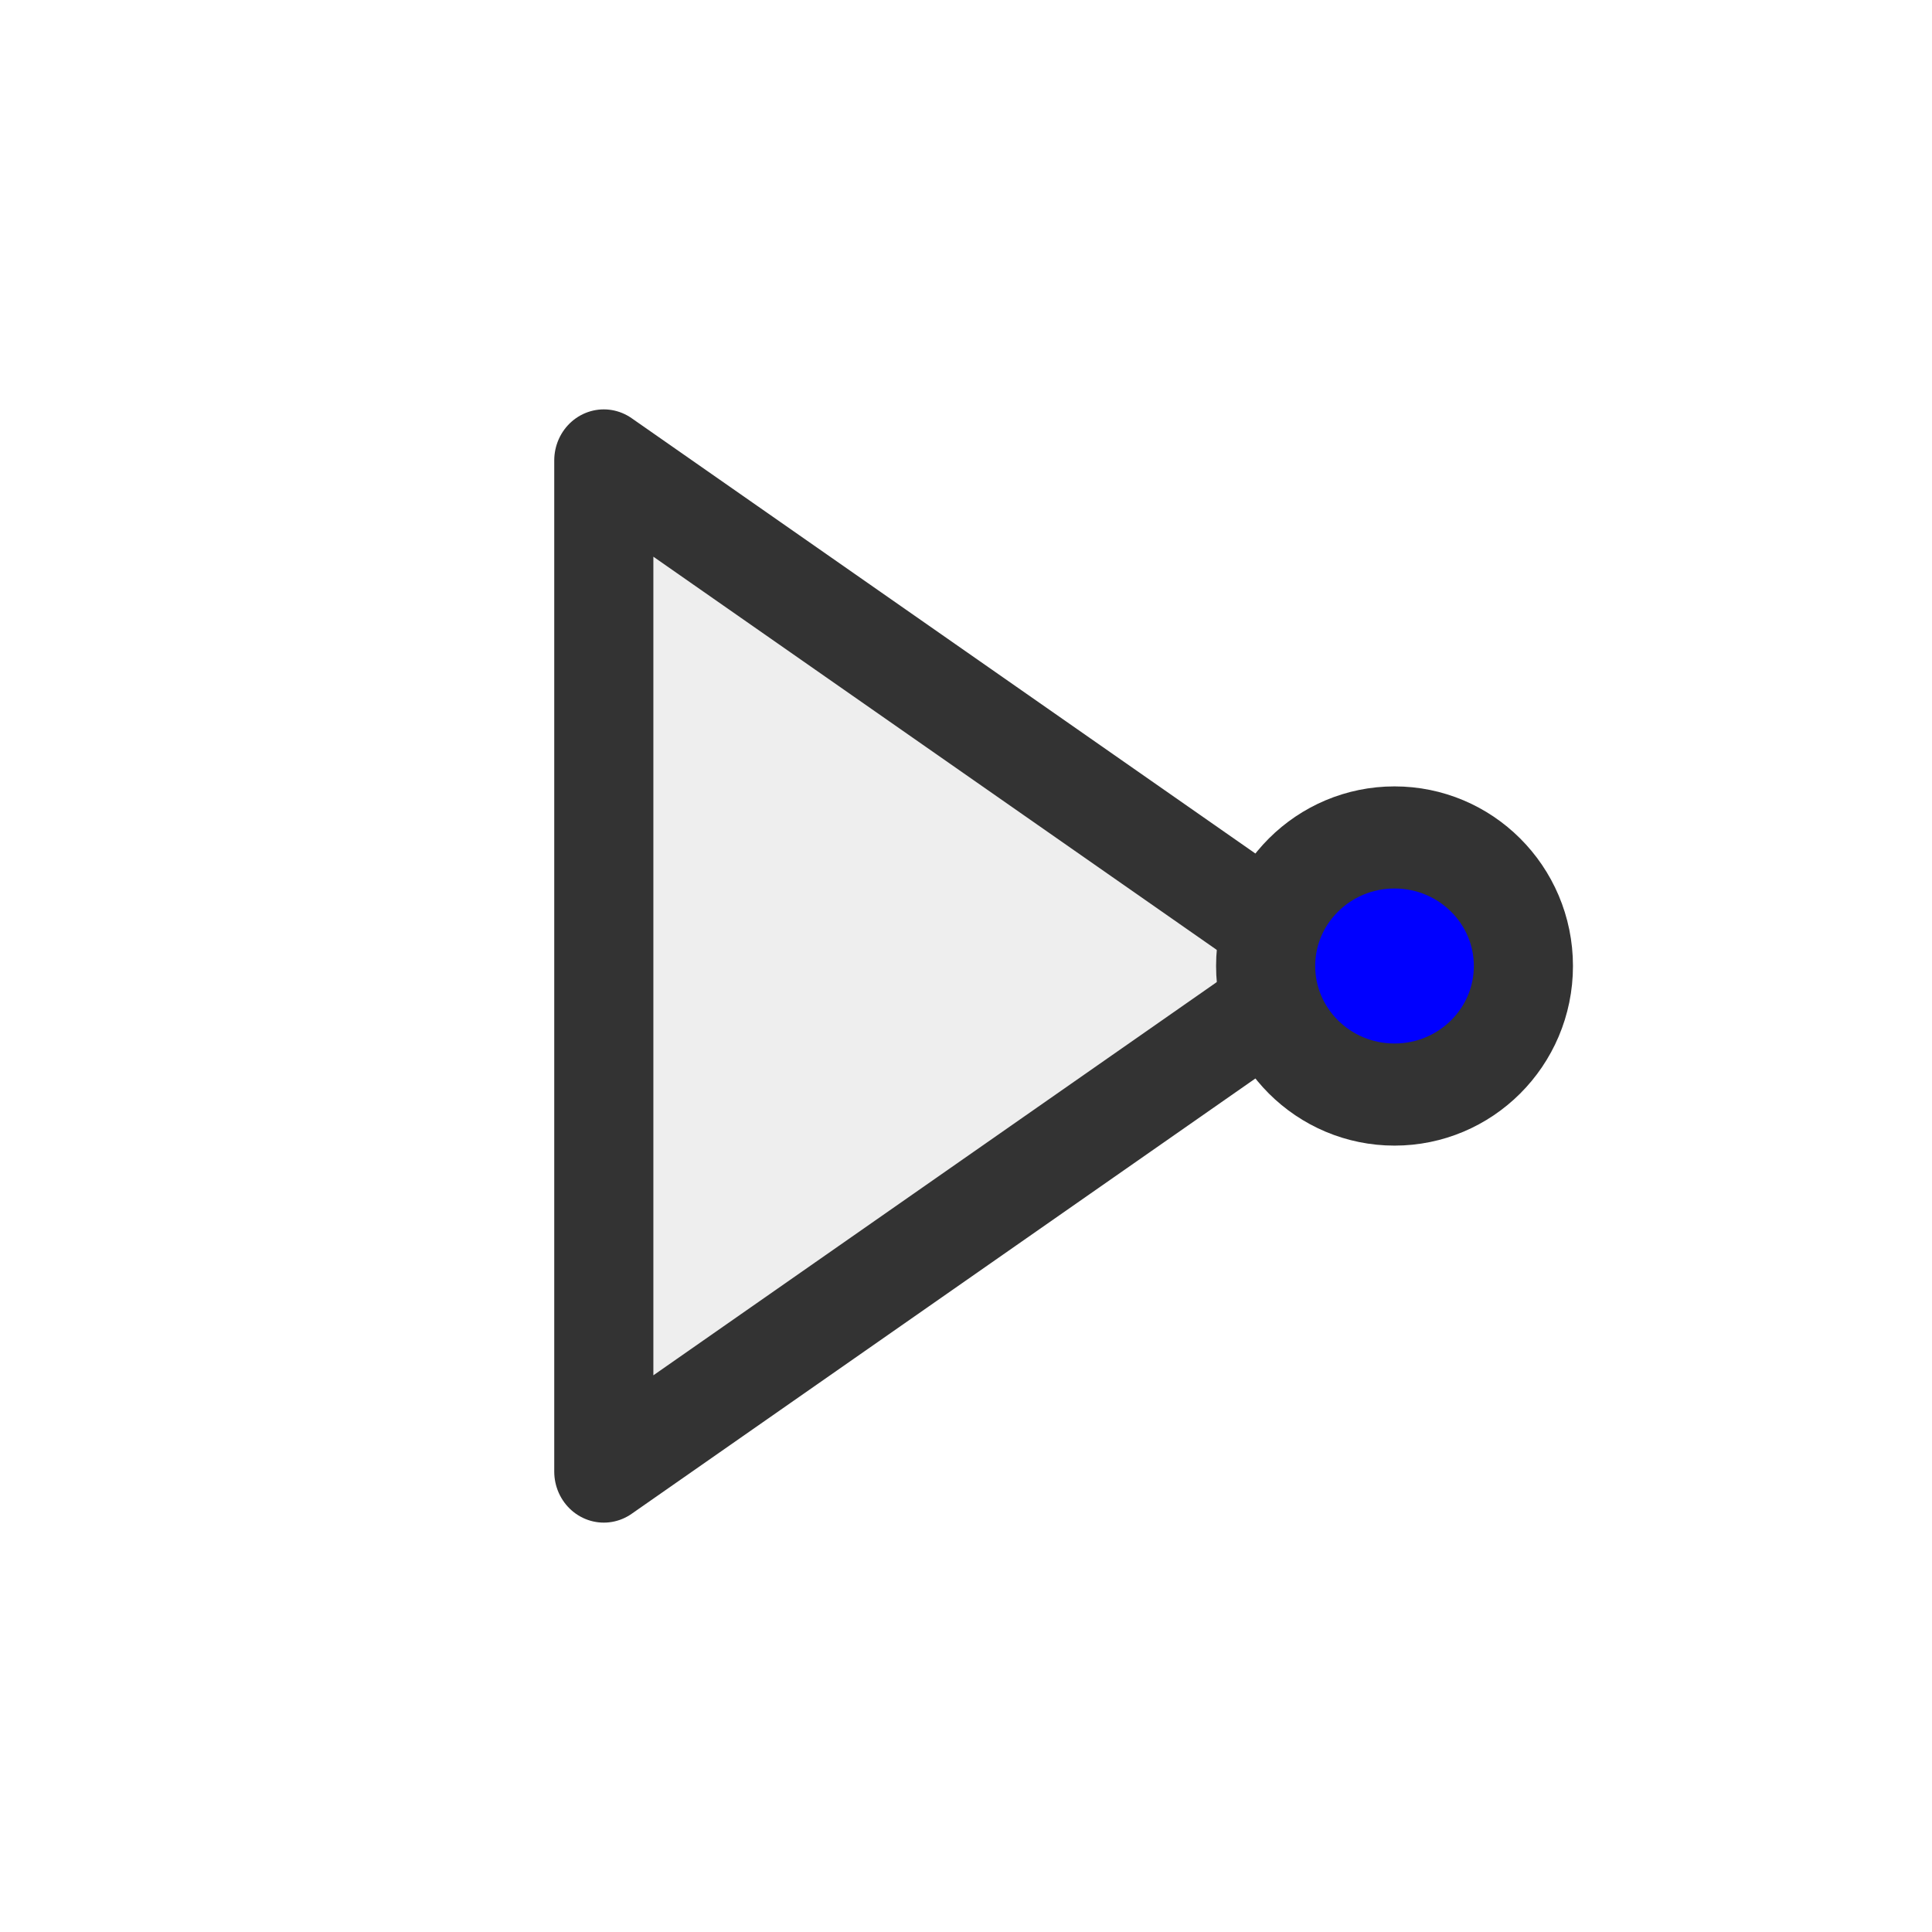
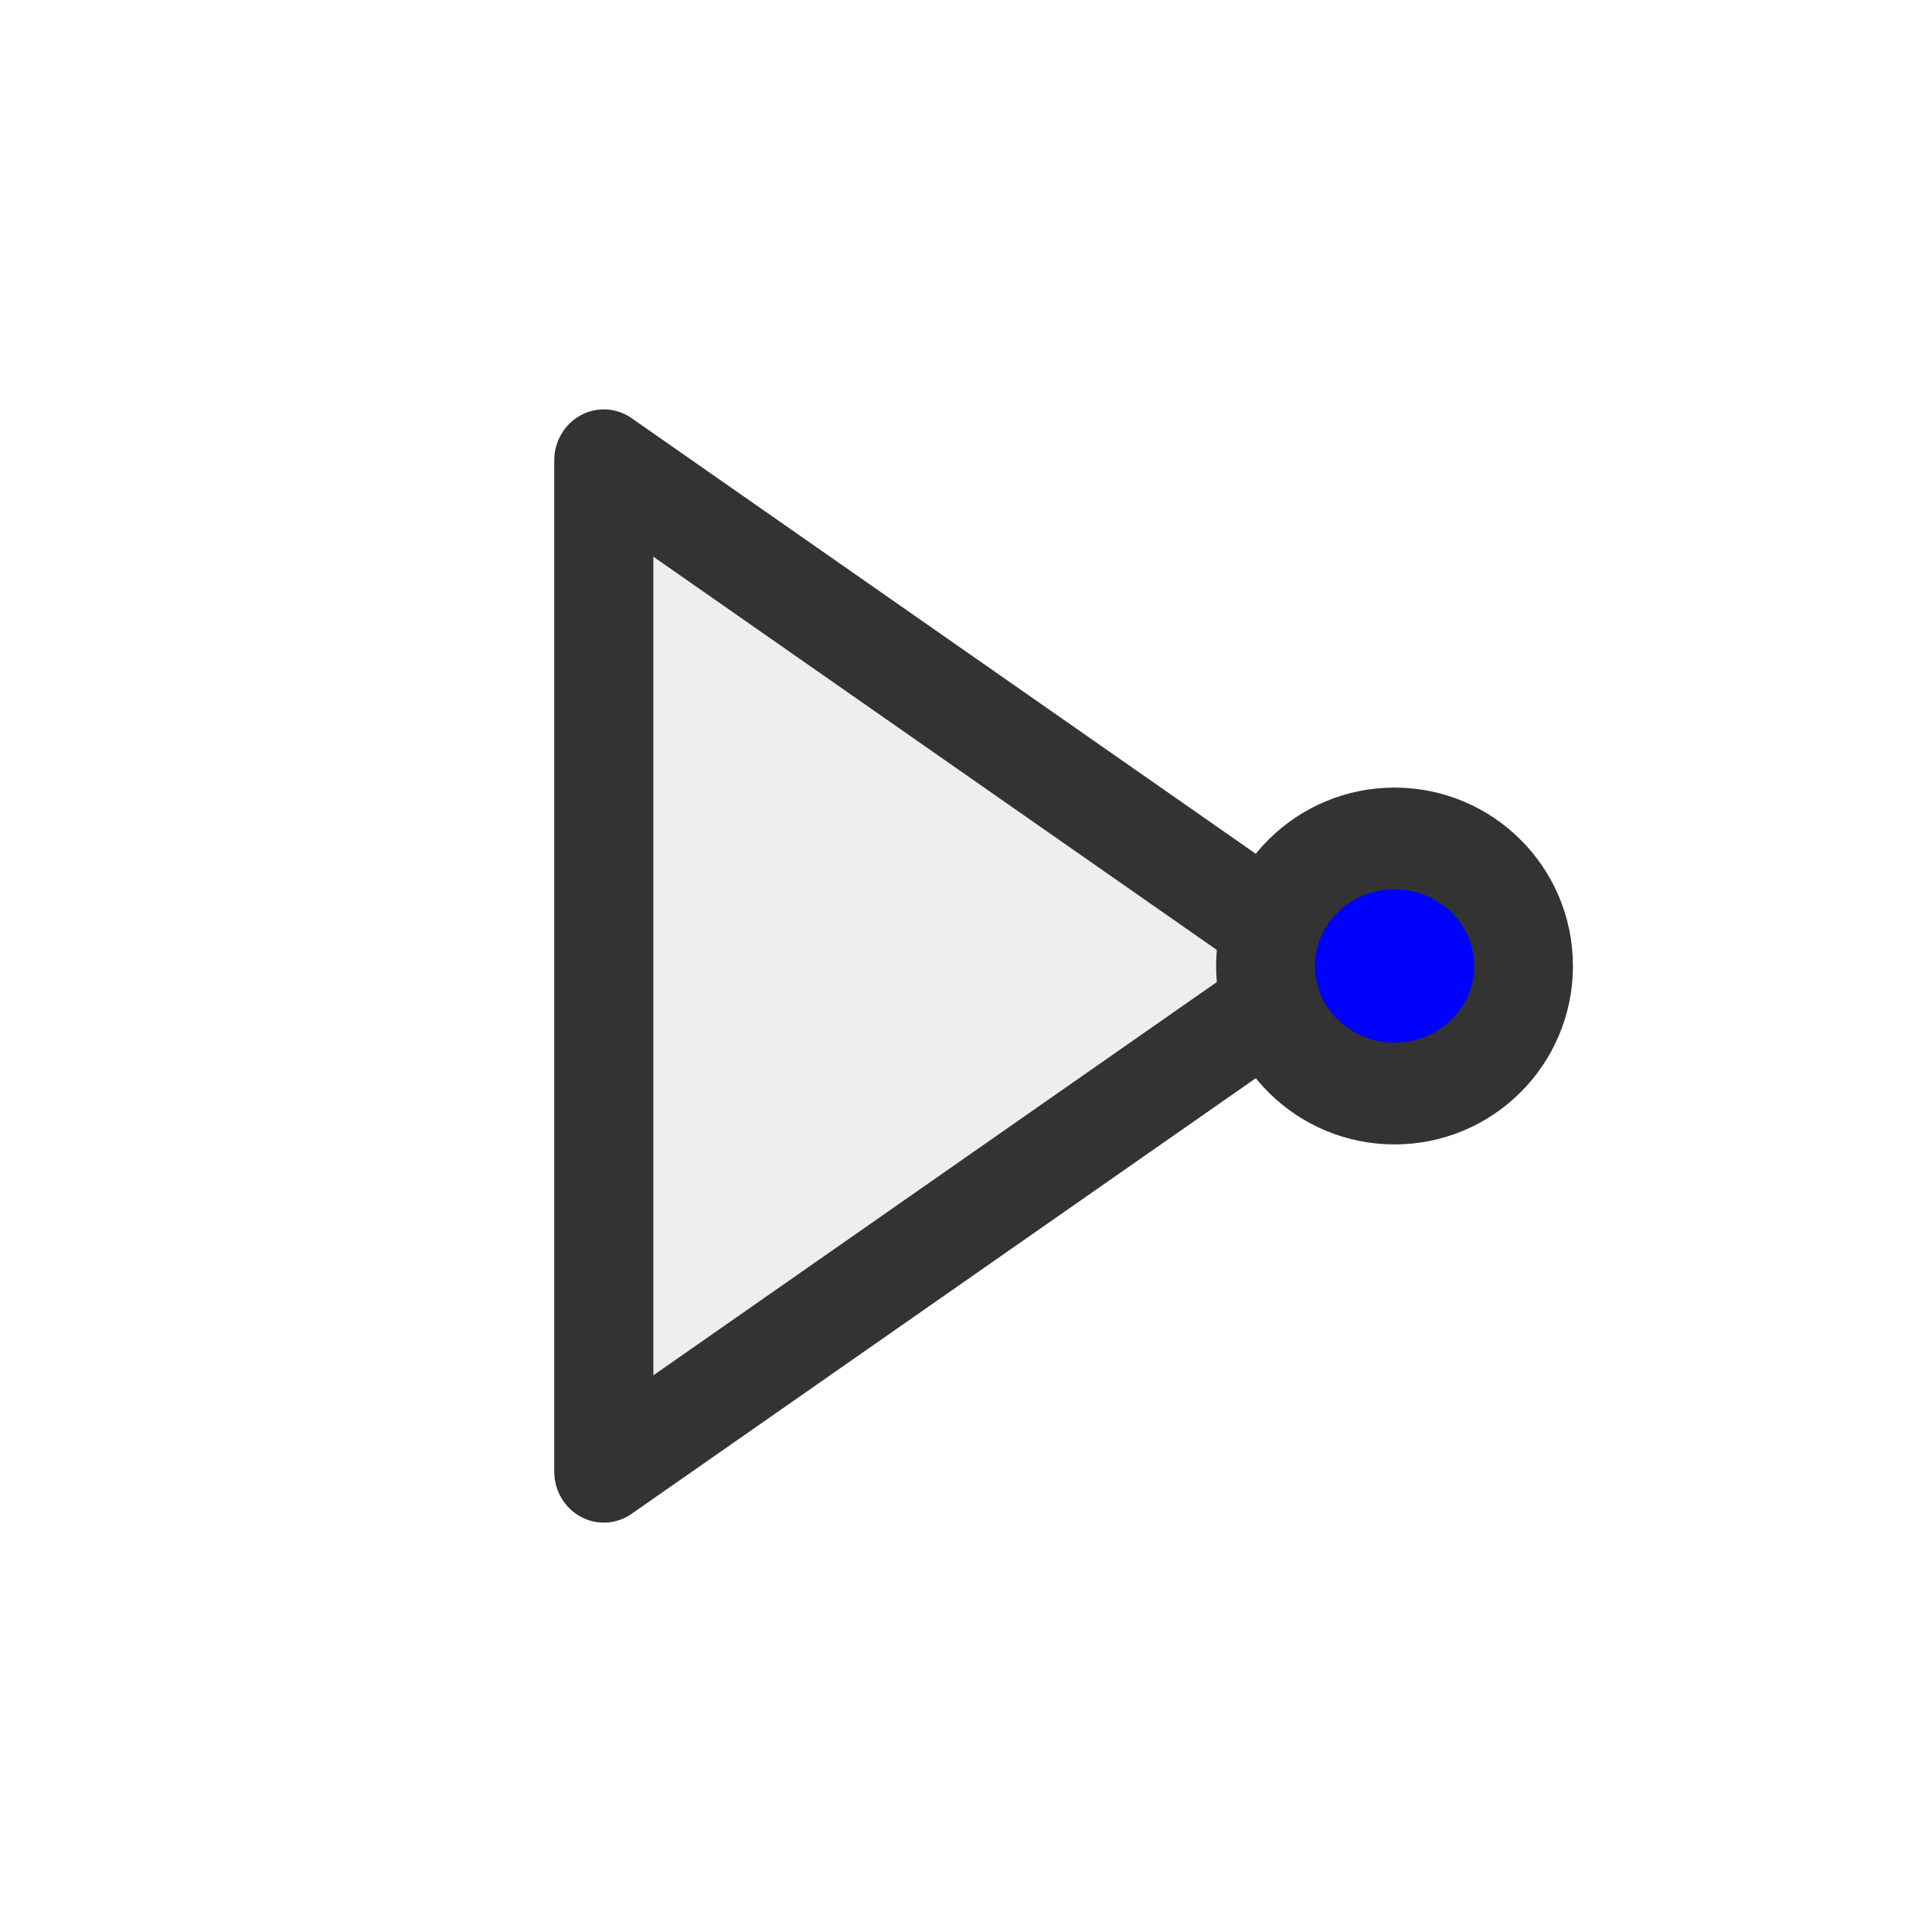
<svg xmlns="http://www.w3.org/2000/svg" id="svg2" width="144pt" height="144pt" version="1.0">
  <defs id="defs5" />
  <g id="g18503" transform="matrix(1.4644,0,0,1.508382,-112.7634,-48.80462)" style="stroke-width:10.3;stroke-dasharray:none">
    <path style="fill:#eeeeee;fill-opacity:1;fill-rule:evenodd;stroke:#333333;stroke-width:6.727;stroke-linecap:butt;stroke-linejoin:round;stroke-miterlimit:4;stroke-dasharray:none;stroke-dashoffset:0;stroke-opacity:1" d="M 117.979,62.691 167.139,96 117.979,129.309 Z" id="rect2193-9" />
-     <ellipse style="opacity:1;fill:#0000ff;fill-opacity:1;fill-rule:evenodd;stroke:#333333;stroke-width:6.727;stroke-linecap:round;stroke-linejoin:round;stroke-miterlimit:4;stroke-dasharray:none;stroke-dashoffset:0;stroke-opacity:1" id="path2247-1" cx="171.64" cy="96" rx="8.746" ry="8.47" />
+     <ellipse style="opacity:1;fill:#0000ff;fill-opacity:1;fill-rule:evenodd;stroke:#333333;stroke-width:6.704;stroke-linecap:round;stroke-linejoin:round;stroke-miterlimit:4;stroke-dasharray:none;stroke-dashoffset:0;stroke-opacity:1" id="path2247-1" cx="171.64" cy="96" rx="8.757" ry="8.403" />
  </g>
</svg>
